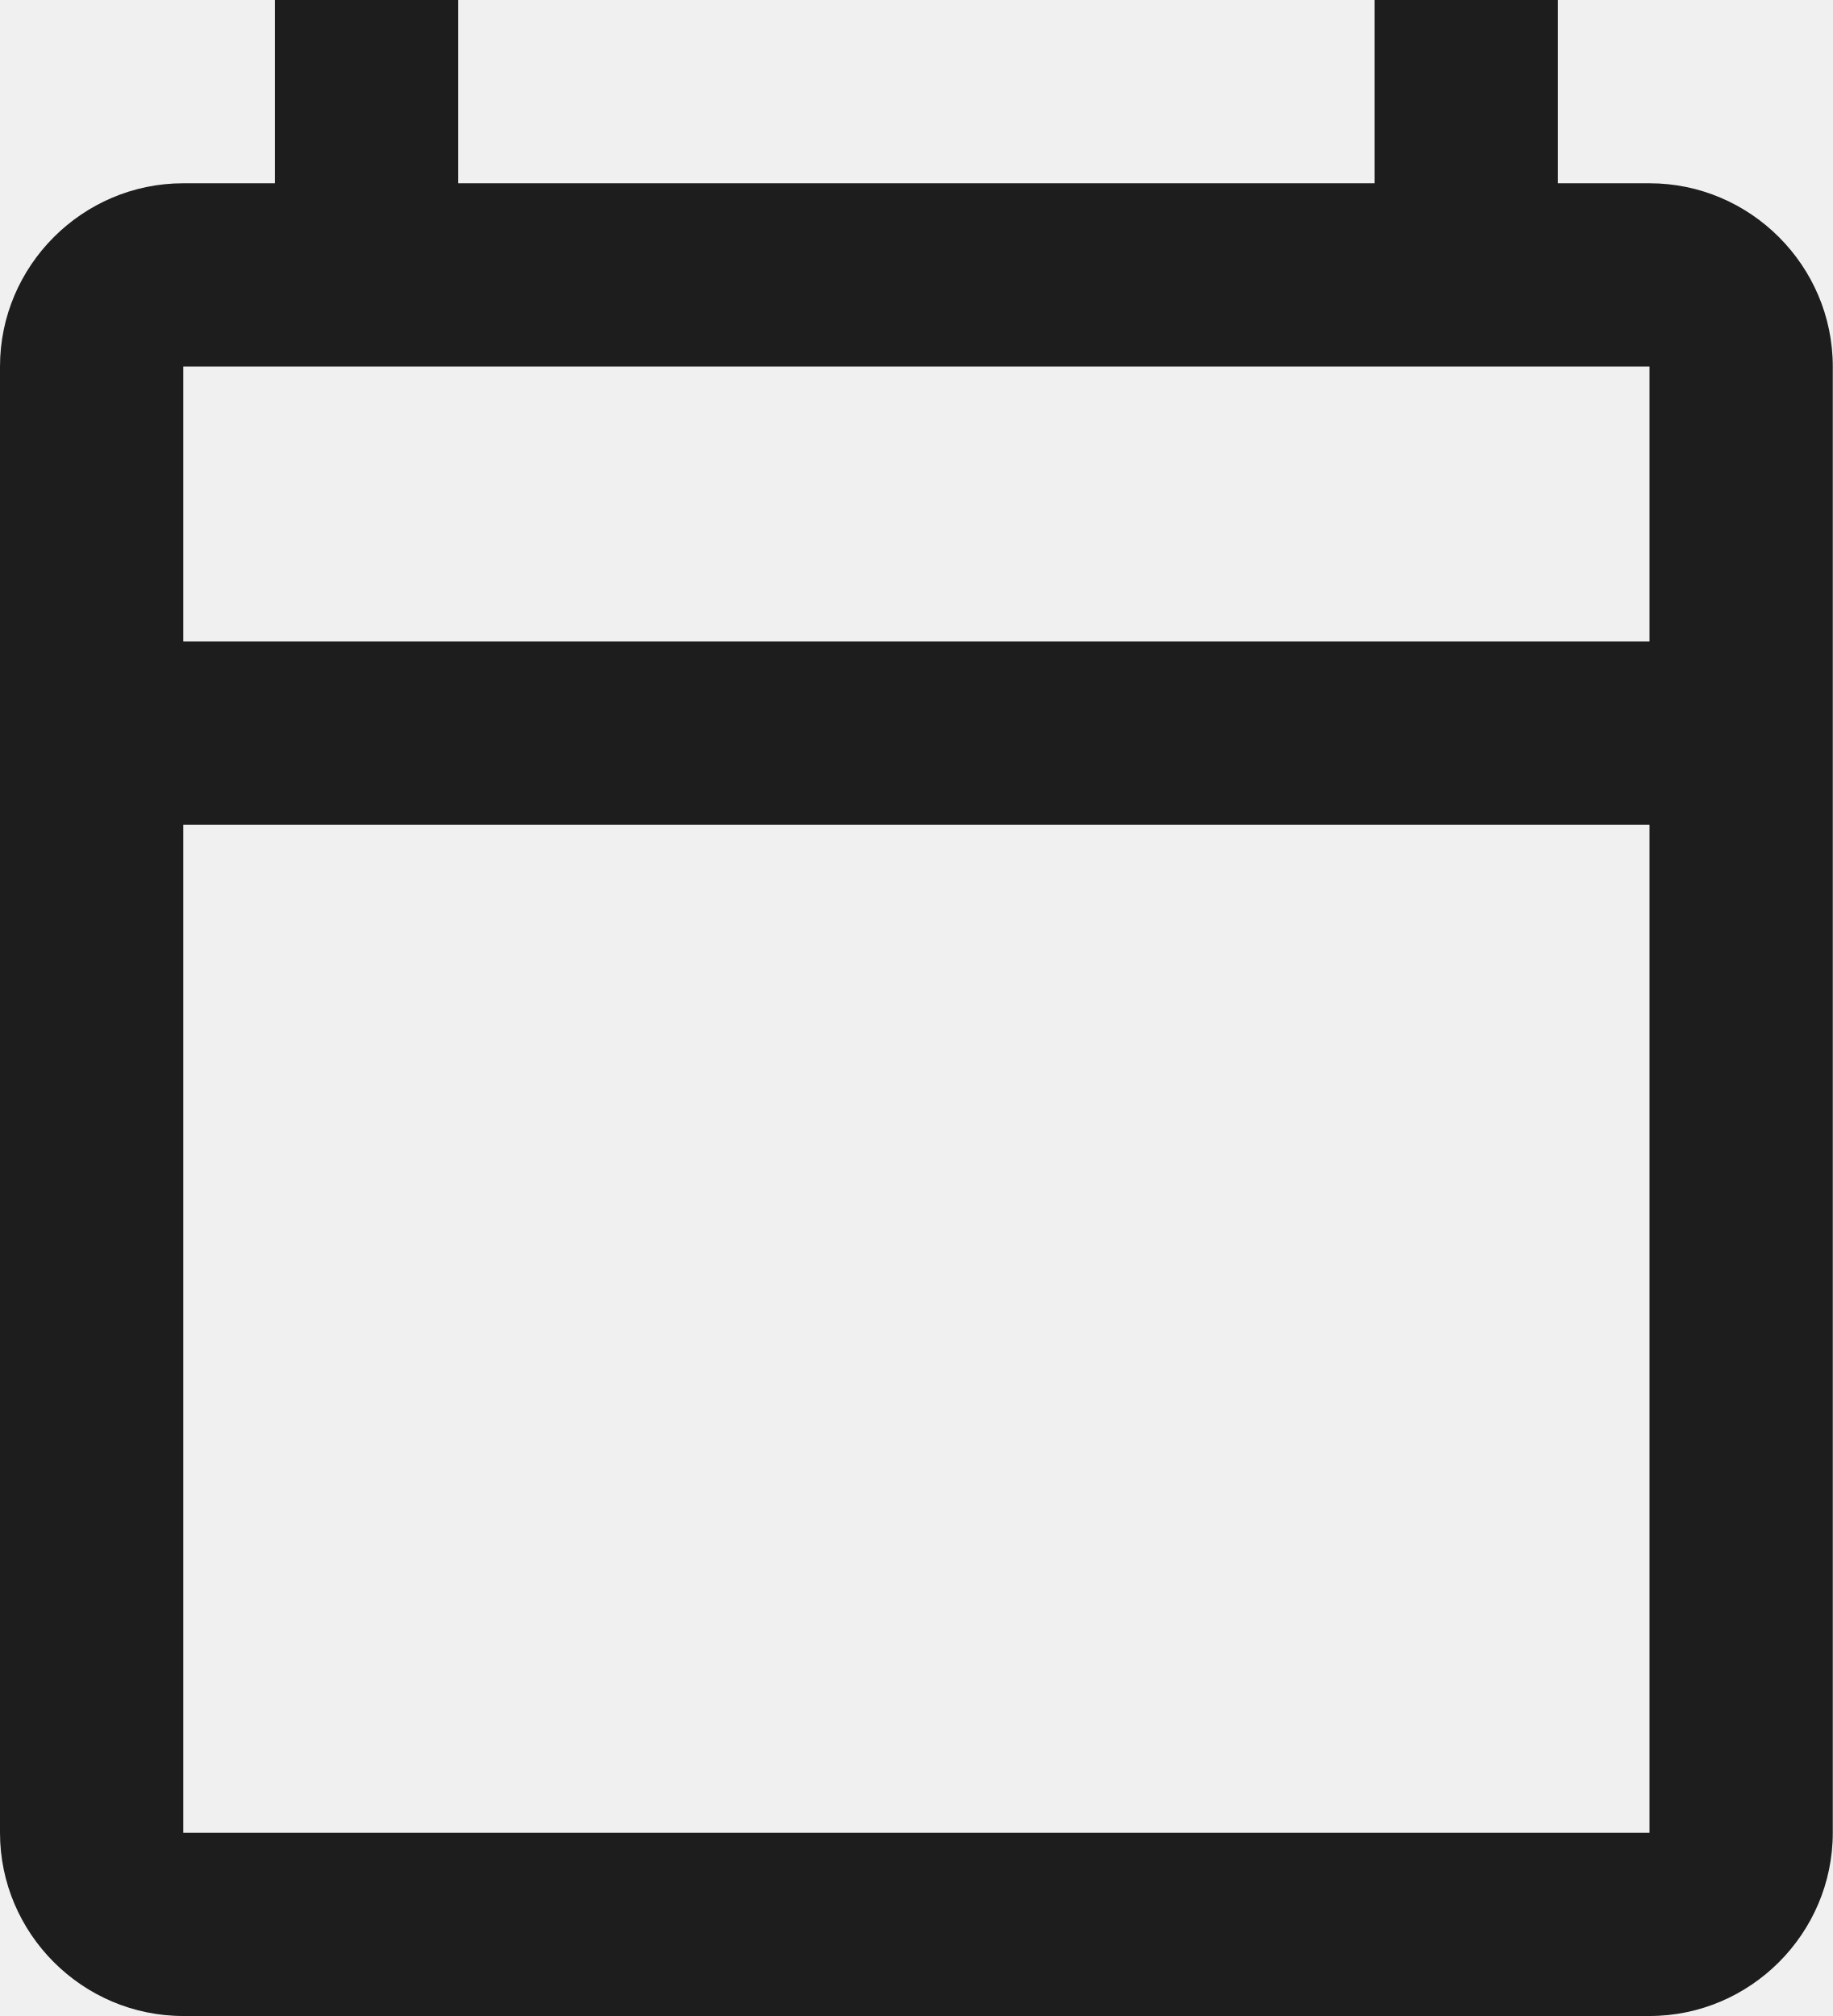
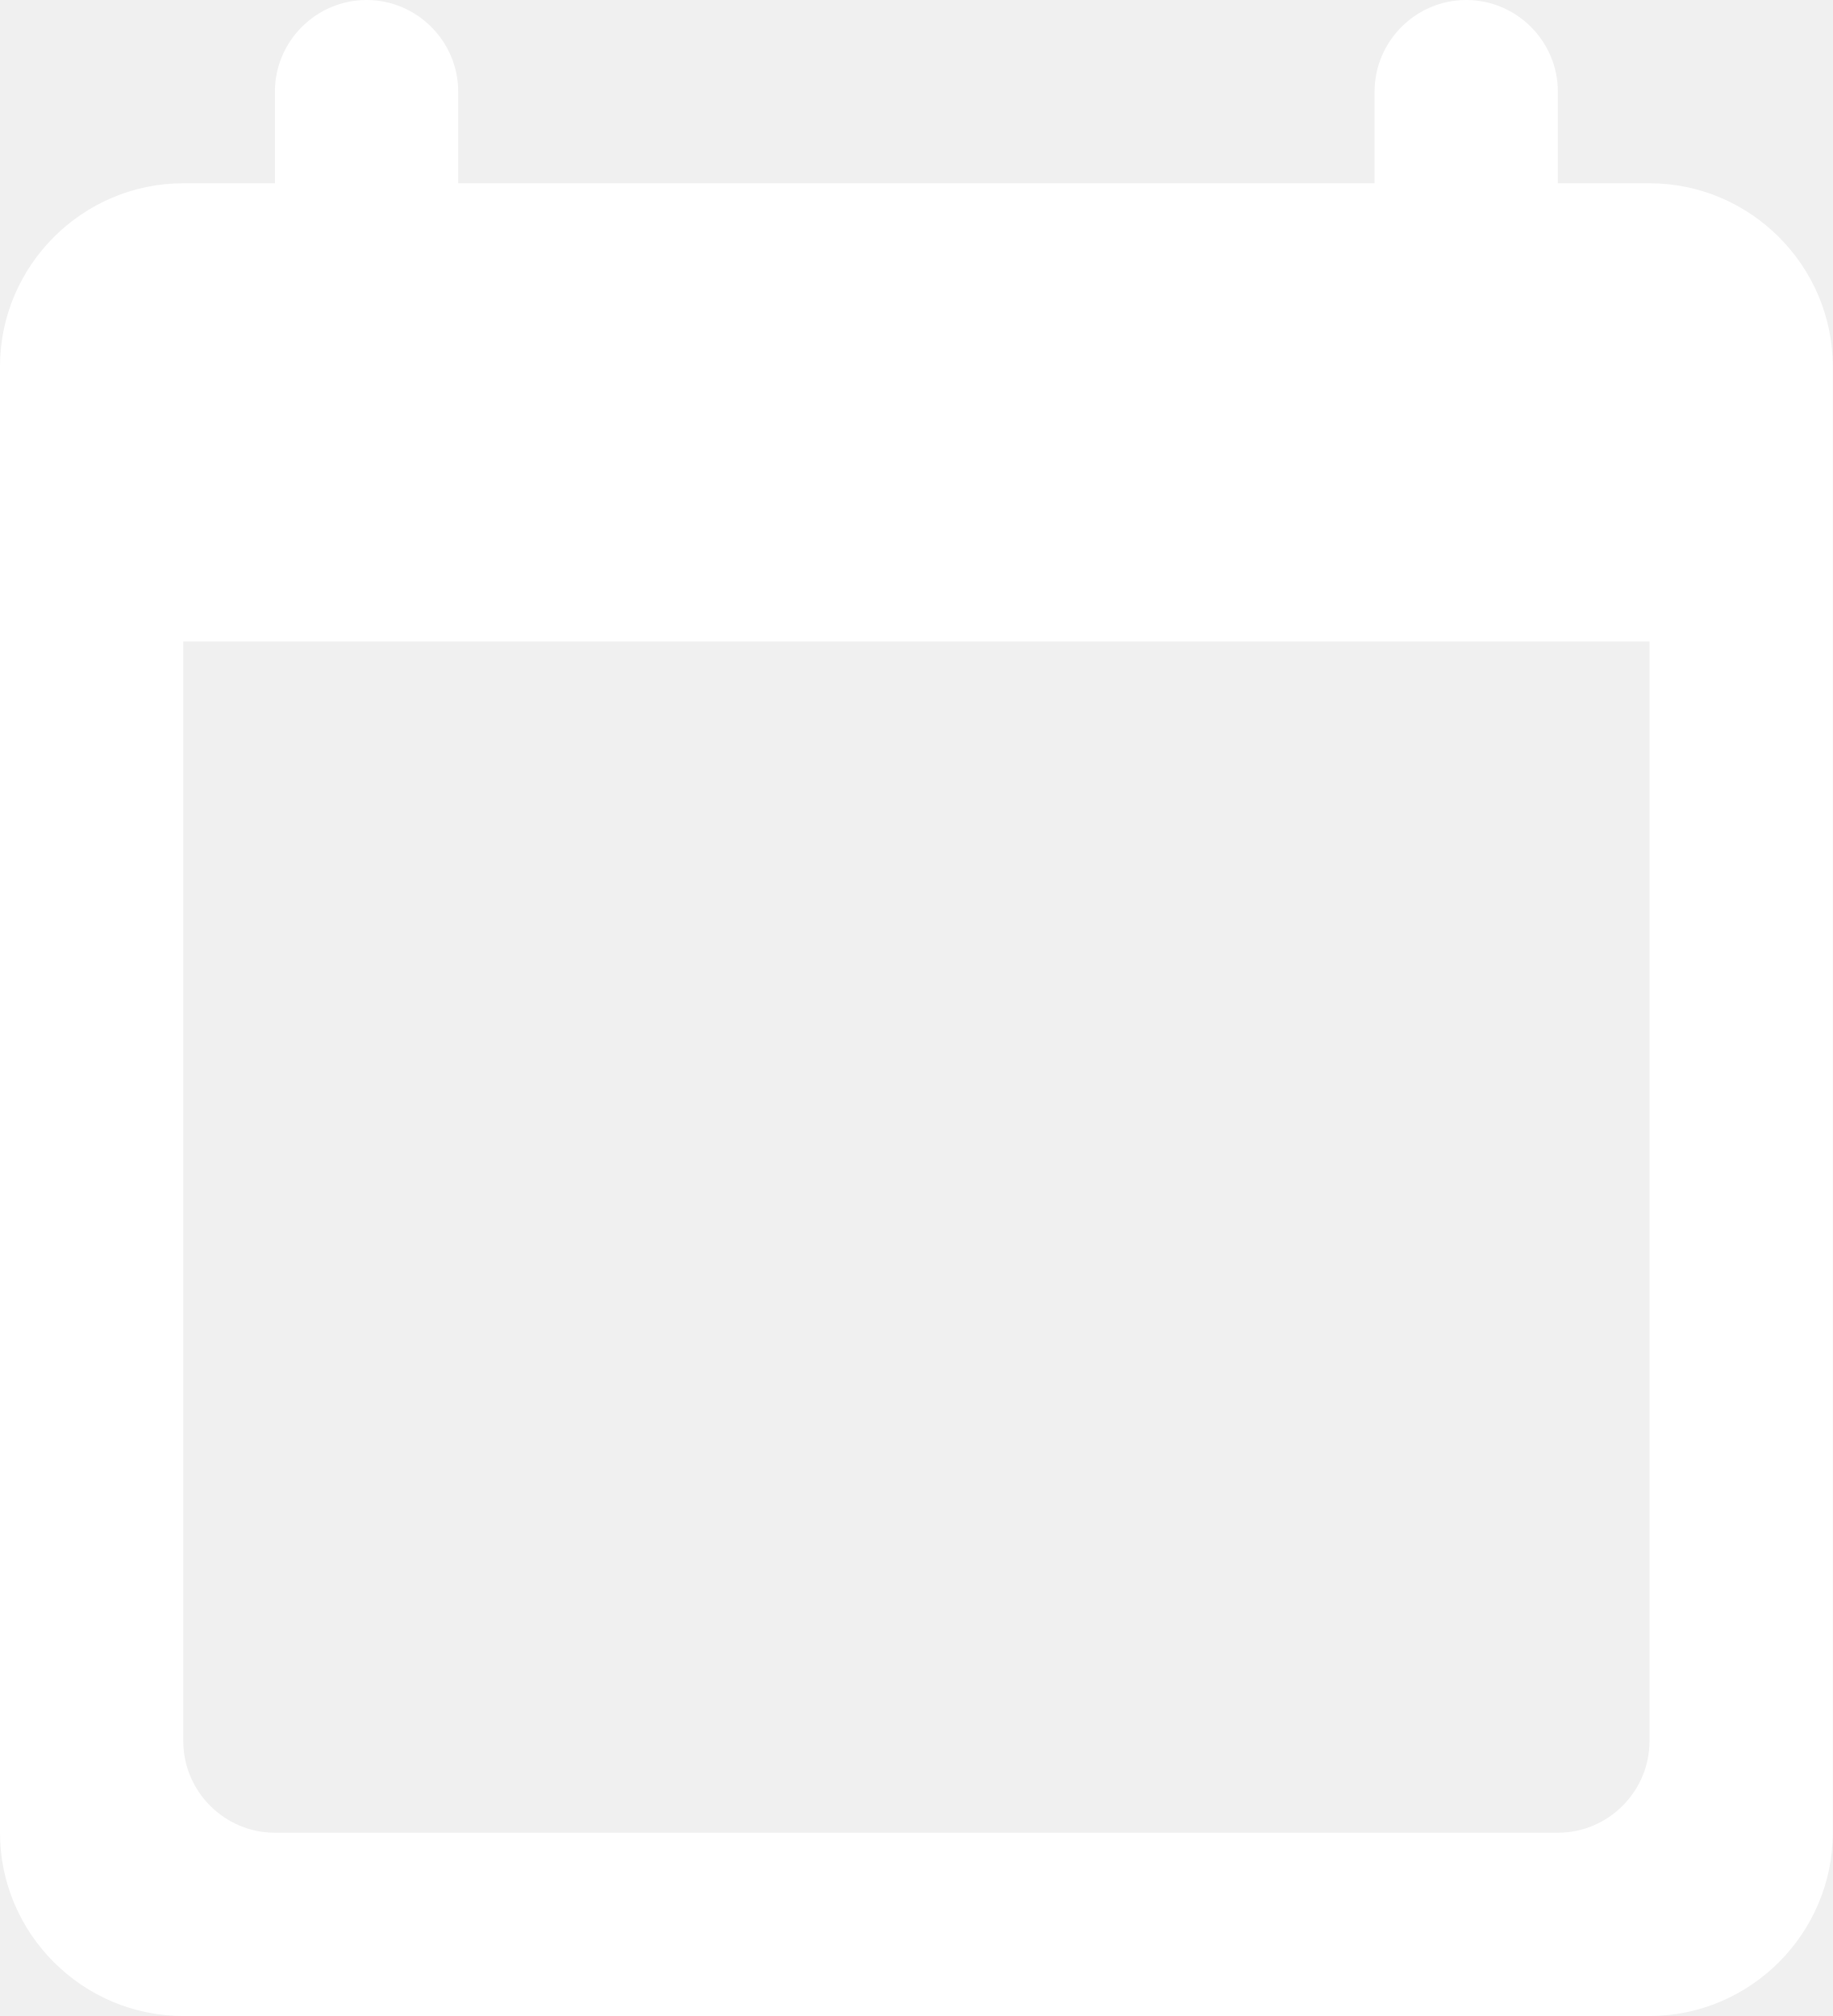
<svg xmlns="http://www.w3.org/2000/svg" width="20px" height="22px" viewBox="0 0 20 22" version="1.1">
  <g id="Icons" stroke="none" stroke-width="1" fill="none" fill-rule="evenodd">
-     <g id="Outlined" transform="translate(-204, -199)">
+     <g id="Rounded" transform="translate(-476, -199)">
      <g id="Action" transform="translate(100, 100)">
-         <g id="Outlined-/-Action-/-calendar_today" transform="translate(102, 98)">
+         <g id="-Round-/-Action-/-calendar_today" transform="translate(374, 98)">
          <g>
            <polygon id="Path" points="0 0 24 0 24 24 0 24" />
-             <path d="M20,3 L19,3 L19,1 L17,1 L17,3 L7,3 L7,1 L5,1 L5,3 L4,3 C2.9,3 2,3.9 2,5 L2,21 C2,22.1 2.9,23 4,23 L20,23 C21.1,23 22,22.1 22,21 L22,5 C22,3.9 21.1,3 20,3 Z M20,21 L4,21 L4,10 L20,10 L20,21 Z M20,8 L4,8 L4,5 L20,5 L20,8 Z" id="🔹-Icon-Color" fill="#1D1D1D" />
+             <path d="M20,3 L19,3 L19,2 C19,1.45 18.55,1 18,1 C17.45,1 17,1.45 17,2 L17,3 L7,3 L7,2 C7,1.45 6.55,1 6,1 C5.45,1 5,1.45 5,2 L5,3 L4,3 C2.9,3 2,3.9 2,5 L2,21 C2,22.1 2.9,23 4,23 L20,23 C21.1,23 22,22.1 22,21 L22,5 C22,3.9 21.1,3 20,3 Z M19,21 L5,21 C4.45,21 4,20.55 4,20 L4,8 L20,8 L20,20 C20,20.55 19.55,21 19,21 Z" id="🔹Icon-Color" fill="#ffffff" />
          </g>
        </g>
      </g>
    </g>
  </g>
</svg>
